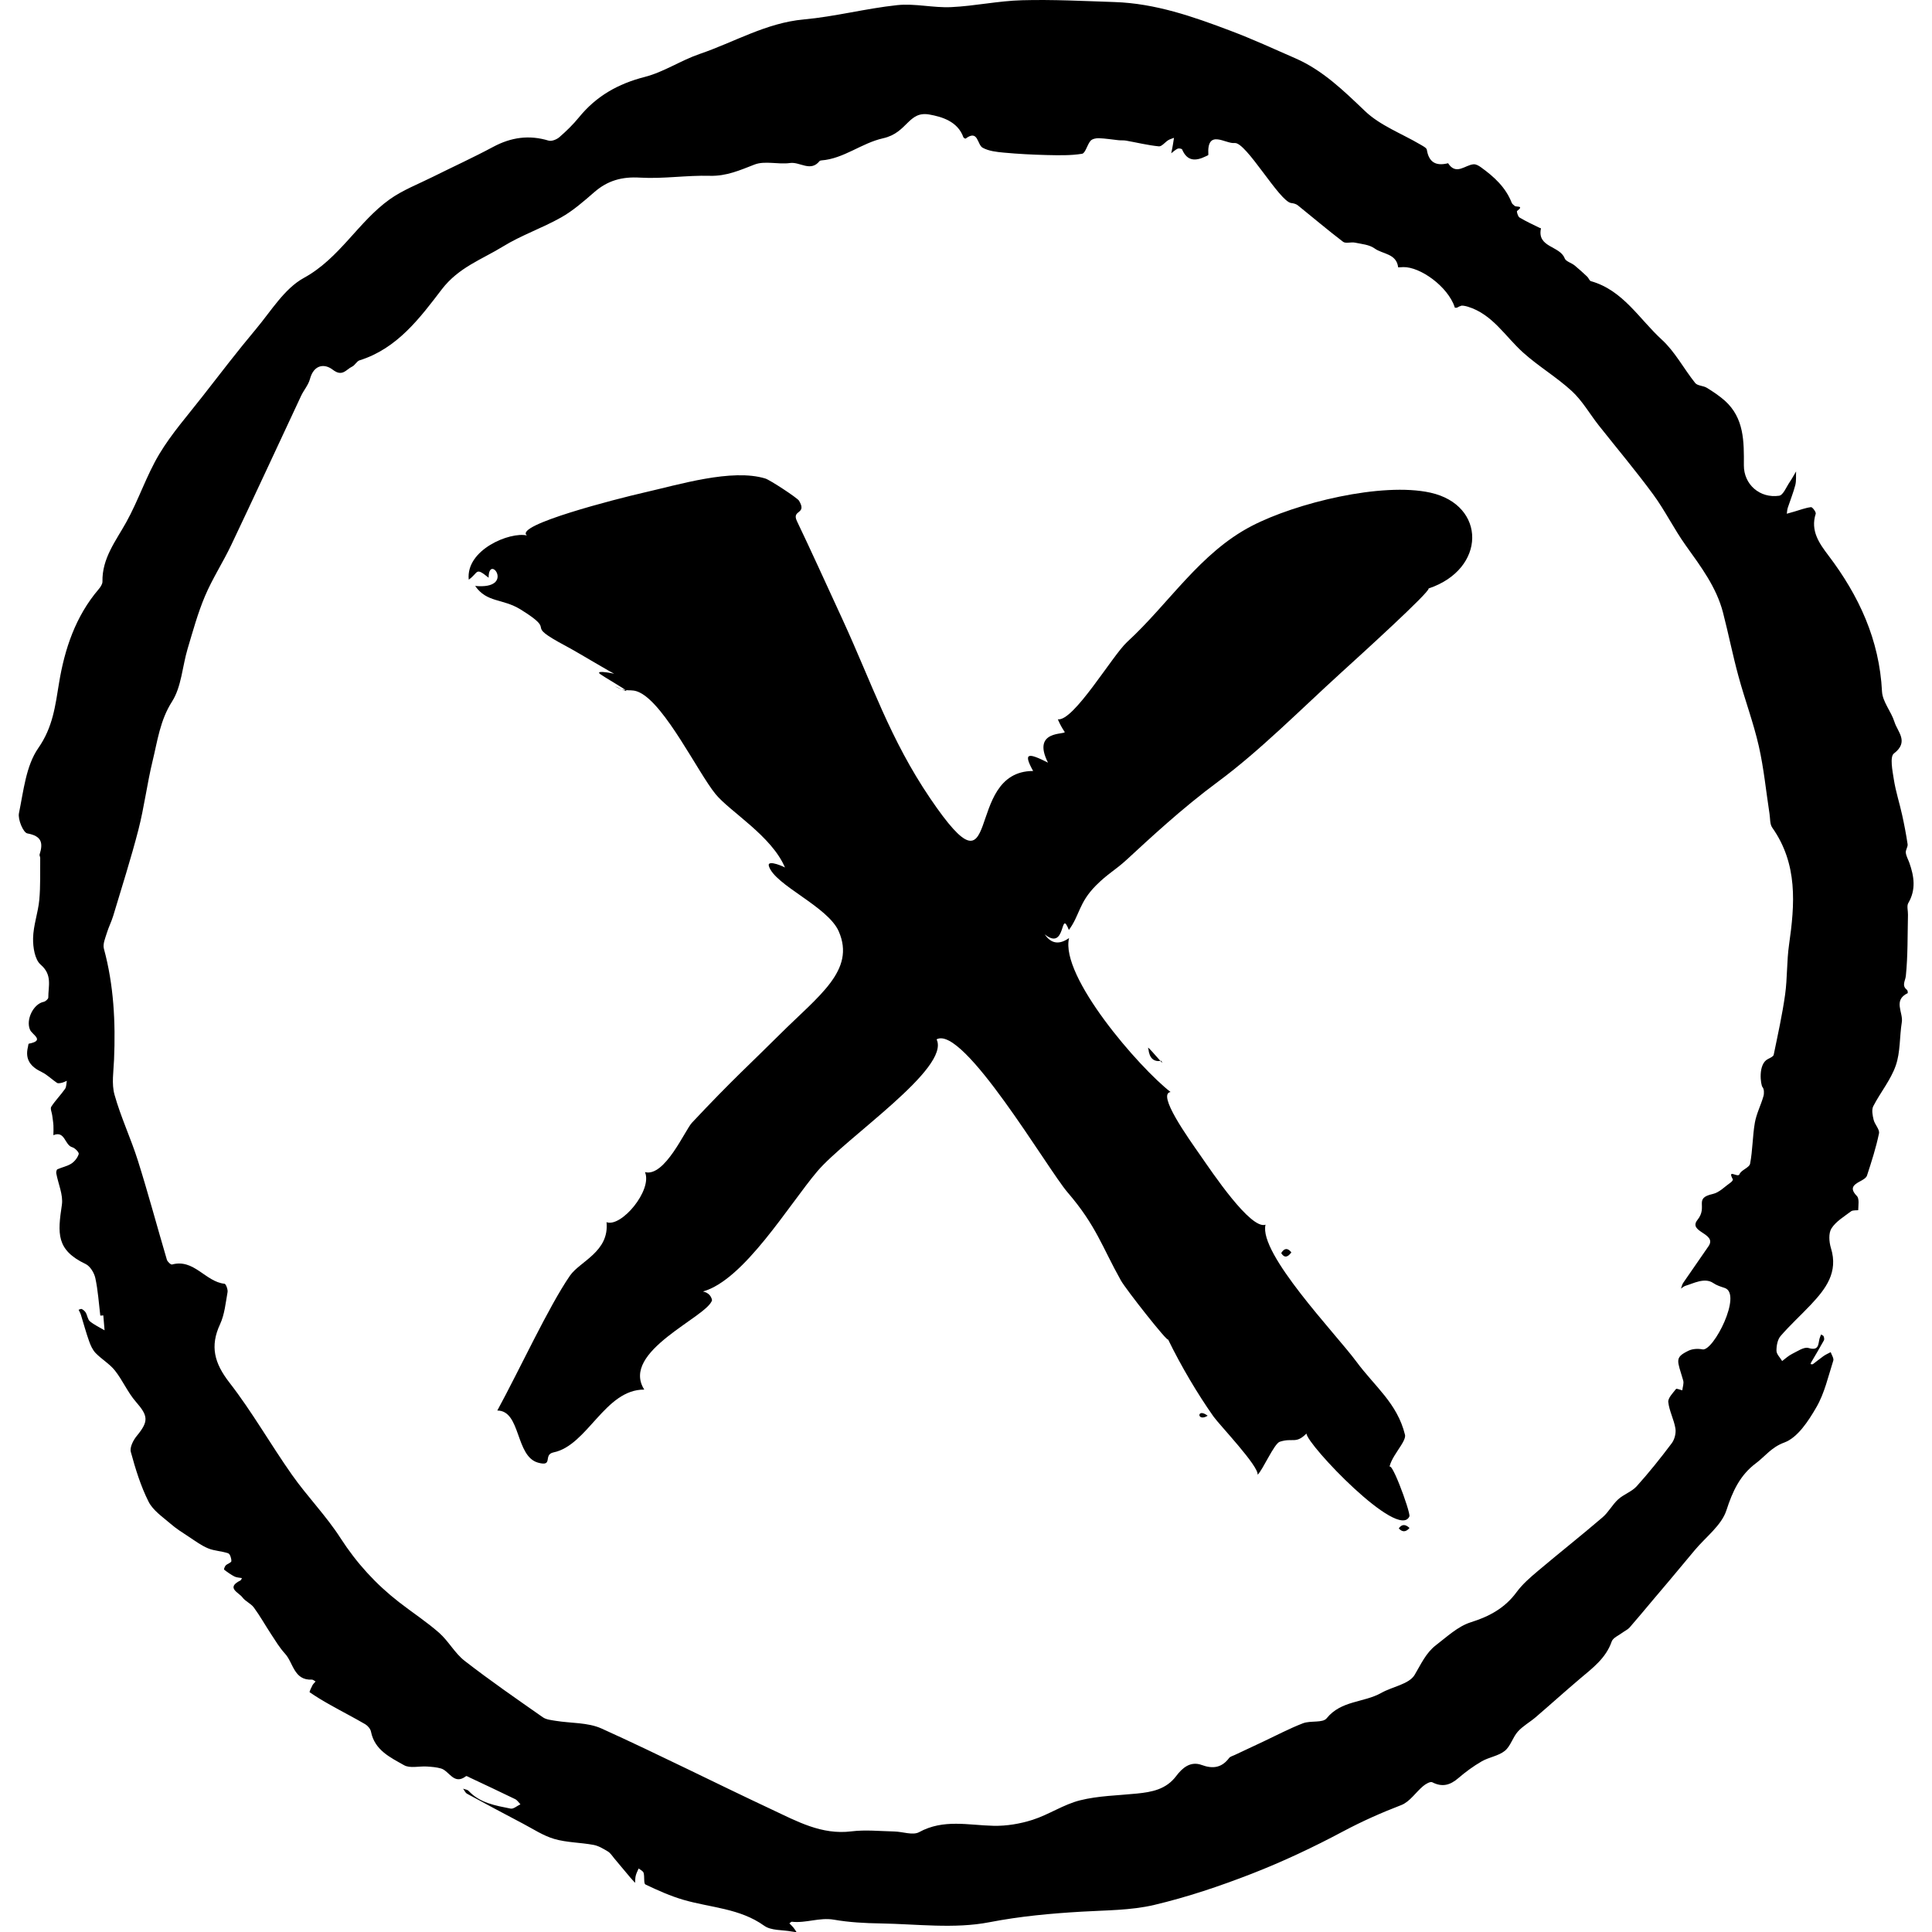
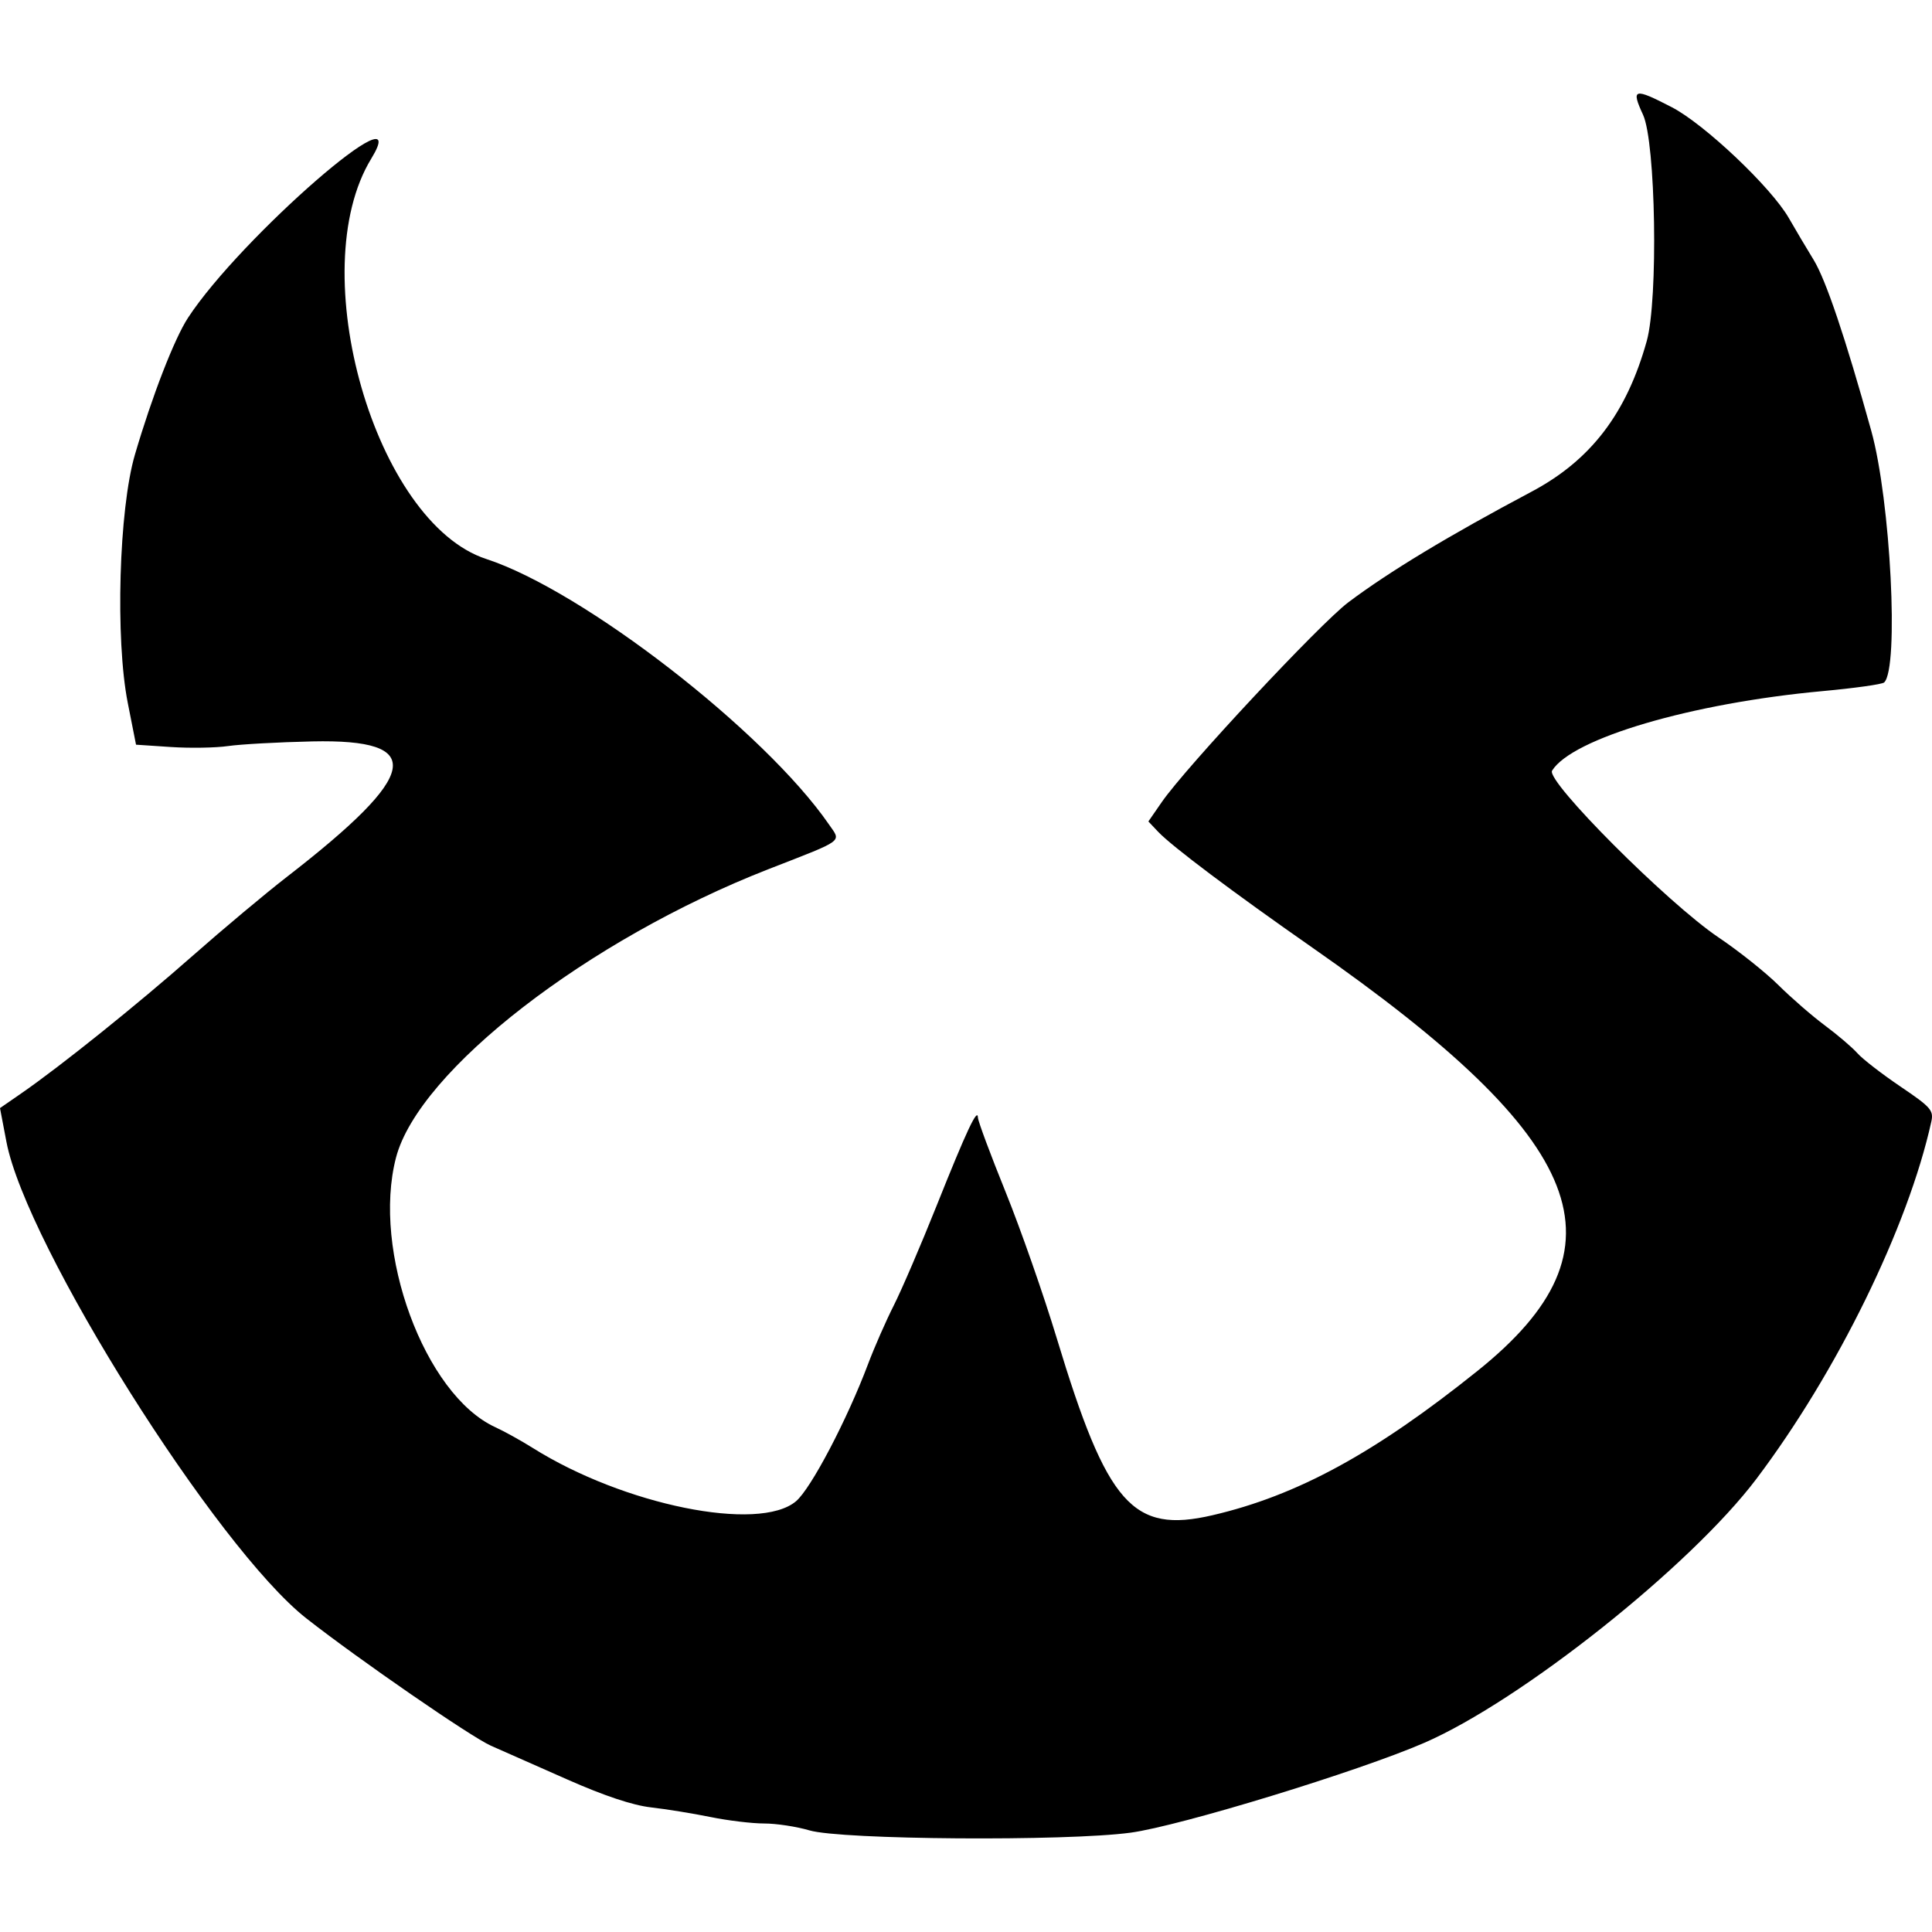
- <svg xmlns="http://www.w3.org/2000/svg" version="1.1" width="32" height="32" viewBox="0 0 32 32">
-   <path d="M23.662 9.747c0.958-0.32 0.959-1.381 0.030-1.587-0.803-0.178-2.226 0.17-2.961 0.552-0.859 0.447-1.367 1.283-2.063 1.922-0.244 0.225-0.886 1.319-1.147 1.28 0.031 0.073 0.068 0.143 0.113 0.208 0.028 0.053-0.554-0.041-0.276 0.51-0.329-0.167-0.417-0.169-0.246 0.138-1.181 0-0.476 2.266-1.706 0.452-0.667-0.984-0.962-1.898-1.449-2.957-0.239-0.519-0.559-1.222-0.757-1.633-0.094-0.195 0.174-0.106 0.034-0.339-0.028-0.047-0.48-0.343-0.557-0.367-0.554-0.17-1.435 0.102-2.017 0.234-0.434 0.099-2.16 0.54-1.932 0.709-0.281-0.065-1.017 0.236-0.964 0.732 0.166-0.117 0.103-0.216 0.329-0.032 0-0.417 0.454 0.2-0.223 0.136 0.197 0.282 0.453 0.204 0.753 0.39 0.659 0.408-0.011 0.2 0.753 0.607 0.222 0.118 0.799 0.472 0.829 0.471 0.060-0.001-0.393-0.095-0.257-0.003 0.153 0.104 0.725 0.423 0.233 0.195 0.208 0.119 0.256 0.028 0.414 0.105 0.426 0.208 0.967 1.328 1.257 1.683 0.237 0.29 0.93 0.693 1.151 1.219 0.021 0-0.305-0.15-0.268-0.027 0.097 0.318 0.978 0.668 1.158 1.083 0.281 0.646-0.334 1.064-0.977 1.705-0.485 0.484-0.783 0.746-1.456 1.464-0.113 0.121-0.449 0.903-0.777 0.817 0.127 0.299-0.393 0.921-0.637 0.829 0.049 0.49-0.441 0.648-0.605 0.885-0.353 0.512-0.836 1.559-1.204 2.235 0.392 0 0.297 0.757 0.674 0.863 0.262 0.073 0.077-0.133 0.258-0.17 0.564-0.116 0.85-1.044 1.502-1.040-0.402-0.632 1.045-1.202 1.123-1.481-0.016-0.077-0.066-0.125-0.151-0.144 0.68-0.189 1.425-1.437 1.894-1.99 0.479-0.564 2.208-1.708 1.976-2.186 0.443-0.244 1.838 2.149 2.17 2.535 0.475 0.552 0.573 0.907 0.883 1.459 0.079 0.142 0.781 1.035 0.781 0.976 0.214 0.44 0.489 0.904 0.753 1.278 0.096 0.136 0.754 0.824 0.73 0.964 0.088-0.084 0.274-0.517 0.367-0.547 0.219-0.071 0.263 0.043 0.442-0.136 0.008 0.182 1.527 1.78 1.705 1.372 0.026-0.060-0.356-1.099-0.335-0.757-0.012-0.203 0.292-0.472 0.262-0.595-0.128-0.522-0.498-0.795-0.808-1.215-0.337-0.456-1.618-1.786-1.502-2.264-0.246 0.087-0.884-0.868-1.081-1.151-0.197-0.282-0.721-1.013-0.492-1.047-0.52-0.404-1.833-1.915-1.681-2.55-0.163 0.115-0.297 0.095-0.403-0.061 0.362 0.291 0.251-0.448 0.4-0.073 0.18-0.243 0.163-0.449 0.447-0.735 0.194-0.196 0.321-0.254 0.513-0.431 0.369-0.34 0.912-0.848 1.512-1.291 0.688-0.509 1.366-1.194 2.041-1.808 0.307-0.279 1.474-1.339 1.445-1.391zM19.235 17.571c0.093 0.149-0.272-0.316-0.214-0.197 0.016 0.152 0.087 0.218 0.214 0.197zM21.389 20.743c-0.061-0.077-0.117-0.073-0.168 0.012 0.048 0.080 0.104 0.077 0.168-0.012zM23.346 25.308c-0.070-0.066-0.129-0.064-0.178 0.007 0.059 0.065 0.118 0.063 0.178-0.007zM20.003 23.449c-0.185-0.141-0.181 0.111 0 0z" />
-   <path d="M1.661 21.789c-0.025-0.207-0.038-0.417-0.082-0.62-0.019-0.087-0.086-0.197-0.161-0.233-0.489-0.233-0.464-0.506-0.393-0.981 0.024-0.165-0.061-0.346-0.093-0.521-0.004-0.021 0.005-0.061 0.019-0.067 0.076-0.034 0.162-0.050 0.231-0.094 0.054-0.035 0.104-0.099 0.122-0.159 0.008-0.026-0.062-0.1-0.107-0.112-0.128-0.035-0.118-0.28-0.313-0.2 0.001-0.054 0.004-0.107 0.001-0.16-0.003-0.056-0.013-0.111-0.020-0.167-0.006-0.049-0.036-0.112-0.016-0.144 0.067-0.104 0.157-0.194 0.228-0.295 0.024-0.034 0.021-0.089 0.030-0.134-0.028 0.011-0.055 0.026-0.083 0.032-0.026 0.006-0.063 0.014-0.081 0.001-0.086-0.057-0.161-0.135-0.253-0.179-0.182-0.087-0.279-0.207-0.227-0.416 0.005-0.018 0.006-0.051 0.013-0.053 0.274-0.052 0.059-0.147 0.022-0.229-0.075-0.168 0.056-0.43 0.224-0.464 0.031-0.006 0.078-0.047 0.078-0.072-0.001-0.187 0.071-0.374-0.125-0.543-0.099-0.084-0.13-0.29-0.127-0.439 0.004-0.213 0.083-0.423 0.103-0.637 0.021-0.23 0.012-0.462 0.015-0.693 0-0.019-0.015-0.041-0.010-0.057 0.061-0.193 0.034-0.306-0.203-0.349-0.068-0.013-0.16-0.232-0.139-0.335 0.076-0.369 0.116-0.785 0.32-1.078 0.242-0.347 0.281-0.697 0.344-1.079 0.092-0.561 0.272-1.101 0.653-1.549 0.031-0.036 0.066-0.086 0.066-0.129-0.008-0.387 0.22-0.671 0.395-0.986 0.203-0.365 0.333-0.771 0.547-1.128 0.204-0.34 0.472-0.642 0.717-0.957 0.291-0.373 0.579-0.75 0.883-1.112 0.25-0.298 0.471-0.671 0.794-0.848 0.594-0.325 0.898-0.927 1.421-1.301 0.217-0.155 0.475-0.253 0.715-0.373 0.333-0.166 0.673-0.321 1.001-0.497 0.296-0.158 0.593-0.201 0.916-0.103 0.050 0.015 0.134-0.018 0.179-0.057 0.116-0.101 0.228-0.21 0.325-0.329 0.286-0.352 0.648-0.556 1.090-0.669 0.315-0.081 0.598-0.274 0.908-0.38 0.573-0.195 1.1-0.515 1.725-0.572 0.519-0.047 1.029-0.182 1.548-0.237 0.293-0.031 0.596 0.047 0.893 0.033 0.392-0.018 0.782-0.104 1.174-0.114 0.511-0.014 1.023 0.013 1.534 0.030 0.673 0.022 1.3 0.241 1.92 0.476 0.363 0.137 0.716 0.299 1.072 0.455 0.456 0.199 0.8 0.537 1.156 0.876 0.251 0.239 0.605 0.37 0.912 0.551 0.041 0.025 0.105 0.054 0.111 0.089 0.033 0.203 0.145 0.27 0.338 0.226 0.005-0.001 0.013-0.005 0.014-0.003 0.135 0.207 0.281 0.027 0.423 0.017 0.040-0.003 0.088 0.025 0.123 0.051 0.215 0.155 0.408 0.33 0.508 0.587 0.008 0.021 0.032 0.035 0.050 0.052 0.024 0.022 0.163-0.011 0.038 0.084-0.009 0.007 0.014 0.090 0.040 0.107 0.11 0.066 0.227 0.119 0.342 0.176 0.004 0.002 0.010 0.001 0.015 0.002-0.072 0.322 0.313 0.288 0.392 0.499 0.020 0.052 0.111 0.074 0.164 0.117 0.072 0.059 0.141 0.122 0.209 0.186 0.024 0.022 0.036 0.068 0.062 0.075 0.532 0.15 0.8 0.627 1.173 0.968 0.22 0.201 0.365 0.483 0.554 0.719 0.038 0.047 0.133 0.043 0.192 0.079 0.104 0.064 0.206 0.132 0.297 0.212 0.324 0.29 0.319 0.679 0.317 1.071-0.002 0.318 0.264 0.551 0.584 0.505 0.068-0.010 0.119-0.145 0.174-0.225 0.039-0.057 0.071-0.118 0.107-0.178-0.004 0.076 0.005 0.154-0.013 0.226-0.033 0.127-0.083 0.249-0.124 0.374-0.011 0.032-0.012 0.067-0.017 0.101 0.043-0.012 0.086-0.024 0.13-0.037 0.090-0.026 0.179-0.061 0.271-0.072 0.023-0.003 0.087 0.083 0.078 0.11-0.091 0.28 0.060 0.492 0.208 0.687 0.509 0.671 0.847 1.4 0.89 2.257 0.009 0.17 0.152 0.33 0.206 0.503 0.051 0.165 0.246 0.329-0.009 0.523-0.070 0.054-0.024 0.286-0.001 0.431 0.031 0.199 0.095 0.393 0.138 0.59 0.035 0.159 0.066 0.32 0.090 0.482 0.006 0.044-0.035 0.095-0.030 0.14 0.007 0.058 0.039 0.112 0.059 0.168 0.079 0.224 0.113 0.444-0.018 0.667-0.028 0.049-0.003 0.128-0.005 0.194-0.008 0.337-0.001 0.675-0.035 1.010-0.009 0.089-0.075 0.16 0.020 0.235 0.011 0.009 0.014 0.051 0.010 0.053-0.246 0.117-0.071 0.32-0.097 0.481-0.039 0.24-0.022 0.496-0.101 0.72-0.083 0.238-0.255 0.444-0.372 0.672-0.030 0.059-0.011 0.152 0.006 0.224 0.019 0.079 0.103 0.16 0.089 0.226-0.049 0.237-0.124 0.469-0.199 0.699-0.014 0.041-0.074 0.073-0.119 0.097-0.118 0.063-0.165 0.12-0.048 0.241 0.043 0.045 0.023 0.154 0.022 0.234 0 0.005-0.088-0.004-0.117 0.018-0.115 0.087-0.251 0.167-0.326 0.284-0.051 0.080-0.040 0.225-0.009 0.326 0.125 0.402-0.086 0.675-0.333 0.938-0.165 0.175-0.344 0.337-0.501 0.519-0.051 0.059-0.069 0.162-0.068 0.245 0.001 0.057 0.061 0.112 0.094 0.169 0.054-0.040 0.104-0.088 0.163-0.117 0.088-0.043 0.198-0.121 0.273-0.099 0.178 0.053 0.159-0.066 0.184-0.158 0.006-0.022 0.017-0.044 0.025-0.066 0.015 0.010 0.037 0.017 0.042 0.030 0.008 0.020 0.014 0.051 0.005 0.067-0.069 0.125-0.142 0.247-0.214 0.37-0.004 0.007-0.005 0.016-0.007 0.024 0.013 0 0.030 0.007 0.039 0 0.059-0.043 0.115-0.091 0.175-0.133 0.037-0.026 0.079-0.044 0.119-0.065 0.016 0.047 0.055 0.102 0.043 0.14-0.084 0.262-0.145 0.54-0.281 0.774-0.132 0.228-0.31 0.502-0.531 0.583-0.214 0.078-0.318 0.23-0.472 0.345-0.26 0.195-0.384 0.461-0.486 0.777-0.081 0.25-0.342 0.442-0.524 0.66-0.137 0.164-0.273 0.328-0.411 0.492-0.097 0.115-0.195 0.229-0.291 0.344-0.126 0.149-0.249 0.299-0.378 0.446-0.031 0.035-0.079 0.055-0.117 0.084-0.062 0.047-0.157 0.085-0.179 0.147-0.096 0.278-0.317 0.44-0.526 0.617-0.247 0.209-0.488 0.427-0.734 0.638-0.096 0.082-0.212 0.145-0.295 0.238-0.085 0.095-0.12 0.242-0.216 0.319-0.106 0.085-0.262 0.104-0.383 0.174-0.137 0.079-0.266 0.174-0.386 0.277-0.135 0.116-0.265 0.155-0.432 0.069-0.032-0.017-0.11 0.028-0.151 0.063-0.123 0.103-0.222 0.26-0.361 0.314-0.33 0.127-0.648 0.268-0.962 0.435-0.491 0.262-0.998 0.501-1.516 0.703-0.527 0.205-1.068 0.387-1.617 0.517-0.387 0.091-0.798 0.087-1.198 0.111-0.514 0.030-1.018 0.076-1.53 0.175-0.581 0.113-1.201 0.030-1.805 0.020-0.258-0.004-0.518-0.018-0.771-0.062-0.239-0.041-0.463 0.061-0.697 0.034-0.012-0.001-0.026 0.018-0.040 0.027 0.023 0.024 0.048 0.046 0.068 0.071 0.019 0.023 0.034 0.050 0.051 0.075-0.027-0.004-0.055-0.006-0.081-0.011-0.154-0.029-0.341-0.013-0.456-0.096-0.404-0.289-0.886-0.298-1.334-0.428-0.217-0.063-0.427-0.157-0.632-0.255-0.033-0.016-0.012-0.129-0.031-0.193-0.009-0.030-0.053-0.049-0.082-0.072-0.017 0.039-0.038 0.078-0.048 0.119-0.010 0.038-0.008 0.079-0.011 0.119-0.027-0.030-0.054-0.059-0.080-0.089-0.088-0.105-0.176-0.21-0.264-0.315-0.034-0.040-0.063-0.090-0.107-0.116-0.075-0.045-0.155-0.094-0.239-0.109-0.215-0.040-0.441-0.038-0.648-0.098-0.185-0.054-0.353-0.167-0.527-0.258-0.307-0.161-0.613-0.325-0.918-0.491-0.029-0.016-0.044-0.056-0.066-0.084 0.031 0.012 0.071 0.015 0.092 0.037 0.188 0.202 0.446 0.243 0.695 0.293 0.048 0.010 0.108-0.046 0.163-0.071-0.028-0.029-0.052-0.068-0.086-0.085-0.248-0.121-0.499-0.238-0.749-0.356-0.022-0.010-0.056-0.032-0.066-0.025-0.201 0.154-0.276-0.086-0.413-0.127-0.075-0.022-0.157-0.028-0.236-0.033-0.127-0.008-0.28 0.034-0.378-0.022-0.228-0.129-0.486-0.248-0.547-0.554-0.009-0.047-0.053-0.099-0.095-0.124-0.192-0.112-0.39-0.213-0.583-0.322-0.116-0.065-0.229-0.133-0.338-0.208-0.008-0.005 0.026-0.077 0.046-0.115 0.012-0.023 0.034-0.042 0.052-0.063-0.020-0.011-0.041-0.032-0.061-0.031-0.301 0.014-0.306-0.28-0.446-0.431-0.089-0.097-0.158-0.213-0.231-0.324-0.096-0.146-0.181-0.299-0.284-0.439-0.049-0.067-0.141-0.102-0.19-0.169-0.059-0.080-0.28-0.158-0.032-0.28 0.012-0.006 0.016-0.026 0.024-0.039-0.041-0.008-0.087-0.008-0.123-0.026-0.061-0.031-0.118-0.072-0.172-0.114-0.006-0.005 0.010-0.053 0.027-0.070 0.028-0.028 0.092-0.046 0.093-0.070 0.002-0.044-0.021-0.119-0.052-0.13-0.107-0.038-0.228-0.039-0.332-0.082-0.112-0.046-0.212-0.121-0.314-0.188-0.107-0.070-0.217-0.139-0.313-0.223-0.13-0.112-0.288-0.218-0.361-0.364-0.13-0.259-0.217-0.542-0.293-0.822-0.021-0.075 0.040-0.195 0.098-0.265 0.2-0.243 0.191-0.331-0.015-0.567-0.135-0.155-0.218-0.354-0.346-0.516-0.088-0.111-0.22-0.187-0.32-0.29-0.051-0.053-0.084-0.128-0.109-0.199-0.051-0.143-0.090-0.29-0.135-0.435-0.009-0.029-0.025-0.056-0.038-0.083 0.018-0.005 0.041-0.019 0.053-0.012 0.026 0.014 0.052 0.035 0.066 0.060 0.026 0.046 0.032 0.113 0.068 0.143 0.073 0.060 0.161 0.101 0.243 0.149-0.007-0.082-0.014-0.165-0.021-0.247-0.018 0.001-0.032 0.002-0.047 0.004zM24.095 5.087c-0.118-0.346-0.572-0.668-0.851-0.663-0.030 0.001-0.085 0.006-0.086 0.004-0.028-0.231-0.257-0.216-0.39-0.313-0.087-0.063-0.214-0.073-0.325-0.096-0.064-0.014-0.153 0.019-0.197-0.014-0.255-0.194-0.5-0.403-0.75-0.604-0.028-0.023-0.071-0.034-0.109-0.038-0.194-0.022-0.748-1.016-0.938-0.994-0.15 0.018-0.462-0.245-0.435 0.194 0.001 0.008-0.028 0.020-0.044 0.027-0.163 0.079-0.305 0.086-0.39-0.114-0.006-0.014-0.055-0.022-0.074-0.014-0.039 0.018-0.072 0.051-0.107 0.077 0.010-0.047 0.020-0.094 0.028-0.142 0.007-0.038 0.012-0.076 0.018-0.114-0.031 0.013-0.066 0.021-0.094 0.038-0.054 0.033-0.108 0.107-0.156 0.103-0.183-0.018-0.364-0.063-0.545-0.095-0.041-0.007-0.085-0.002-0.127-0.007-0.107-0.011-0.214-0.029-0.322-0.033-0.047-0.002-0.111 0.012-0.138 0.043-0.057 0.066-0.085 0.206-0.141 0.215-0.191 0.031-0.389 0.025-0.584 0.021-0.237-0.006-0.474-0.018-0.71-0.040-0.12-0.011-0.25-0.025-0.352-0.081-0.093-0.051-0.072-0.309-0.283-0.151-0.004 0.003-0.032-0.012-0.036-0.022-0.094-0.266-0.362-0.341-0.563-0.377-0.352-0.063-0.36 0.302-0.766 0.393-0.362 0.081-0.651 0.339-1.025 0.367-0.010 0.001-0.022 0.004-0.028 0.010-0.149 0.188-0.326 0.009-0.49 0.033-0.194 0.028-0.416-0.042-0.589 0.026-0.242 0.094-0.464 0.193-0.736 0.186-0.386-0.011-0.776 0.053-1.16 0.030-0.298-0.018-0.536 0.048-0.757 0.241-0.174 0.151-0.351 0.307-0.55 0.419-0.312 0.176-0.657 0.293-0.961 0.48-0.349 0.215-0.735 0.345-1.015 0.711-0.362 0.474-0.739 0.981-1.361 1.175-0.048 0.015-0.077 0.083-0.125 0.105-0.097 0.045-0.159 0.175-0.319 0.051-0.143-0.11-0.316-0.080-0.378 0.153-0.026 0.099-0.102 0.184-0.147 0.28-0.386 0.824-0.767 1.65-1.158 2.472-0.136 0.286-0.311 0.554-0.434 0.845-0.119 0.281-0.2 0.579-0.288 0.873-0.087 0.292-0.101 0.627-0.257 0.872-0.2 0.313-0.241 0.652-0.323 0.987-0.091 0.375-0.138 0.761-0.234 1.135-0.124 0.481-0.276 0.954-0.418 1.429-0.029 0.096-0.076 0.186-0.105 0.282-0.026 0.085-0.070 0.184-0.049 0.262 0.164 0.604 0.194 1.217 0.168 1.836-0.008 0.195-0.043 0.402 0.008 0.583 0.104 0.372 0.272 0.725 0.388 1.094 0.171 0.543 0.318 1.093 0.479 1.638 0.010 0.033 0.065 0.085 0.086 0.079 0.364-0.099 0.553 0.287 0.869 0.319 0.022 0.002 0.058 0.095 0.050 0.139-0.032 0.179-0.049 0.369-0.124 0.531-0.17 0.365-0.094 0.645 0.152 0.963 0.378 0.486 0.684 1.028 1.040 1.533 0.253 0.359 0.566 0.678 0.803 1.047 0.267 0.414 0.587 0.764 0.971 1.062 0.22 0.171 0.455 0.324 0.663 0.507 0.155 0.137 0.259 0.337 0.421 0.463 0.421 0.327 0.86 0.63 1.297 0.936 0.056 0.039 0.139 0.046 0.21 0.058 0.255 0.042 0.535 0.025 0.762 0.128 0.948 0.429 1.878 0.9 2.821 1.342 0.416 0.195 0.825 0.423 1.318 0.361 0.233-0.029 0.472-0.003 0.709 0.002 0.139 0.003 0.308 0.068 0.412 0.011 0.403-0.221 0.816-0.114 1.231-0.105 0.216 0.005 0.442-0.033 0.648-0.099 0.269-0.086 0.514-0.255 0.786-0.323 0.304-0.076 0.627-0.080 0.941-0.112 0.25-0.025 0.486-0.069 0.653-0.292 0.1-0.133 0.235-0.25 0.422-0.181 0.185 0.068 0.332 0.045 0.453-0.116 0.019-0.025 0.060-0.034 0.091-0.049 0.159-0.075 0.32-0.149 0.479-0.225 0.217-0.102 0.43-0.215 0.653-0.301 0.125-0.048 0.327-0.002 0.392-0.082 0.24-0.298 0.616-0.258 0.905-0.421 0.186-0.105 0.461-0.144 0.553-0.299 0.105-0.177 0.187-0.364 0.352-0.491 0.183-0.14 0.364-0.312 0.575-0.379 0.311-0.098 0.567-0.235 0.762-0.501 0.098-0.133 0.227-0.244 0.354-0.351 0.354-0.299 0.718-0.586 1.069-0.887 0.099-0.084 0.162-0.21 0.259-0.298 0.092-0.084 0.224-0.126 0.306-0.216 0.205-0.228 0.397-0.468 0.581-0.713 0.048-0.064 0.074-0.168 0.061-0.246-0.024-0.148-0.102-0.288-0.118-0.436-0.007-0.068 0.076-0.149 0.128-0.217 0.010-0.012 0.068 0.014 0.104 0.022 0.006-0.055 0.029-0.114 0.015-0.163-0.097-0.334-0.15-0.377 0.088-0.493 0.066-0.032 0.158-0.037 0.232-0.022 0.181 0.036 0.666-0.921 0.366-1.018-0.064-0.021-0.132-0.042-0.187-0.080-0.143-0.099-0.334 0.008-0.459 0.044-0.028 0.008-0.051 0.031-0.077 0.047 0.012-0.031 0.018-0.066 0.036-0.093 0.139-0.203 0.281-0.405 0.42-0.608 0.149-0.217-0.346-0.231-0.183-0.436 0.181-0.226-0.071-0.357 0.254-0.43 0.109-0.024 0.202-0.125 0.301-0.194 0.015-0.010 0.036-0.039 0.032-0.047-0.1-0.185 0.083-0.020 0.109-0.086 0.028-0.071 0.163-0.108 0.176-0.174 0.043-0.223 0.040-0.456 0.079-0.68 0.026-0.149 0.1-0.29 0.142-0.438 0.014-0.047 0.012-0.121-0.016-0.152s-0.081-0.382 0.094-0.466c0.034-0.017 0.086-0.040 0.092-0.068 0.068-0.331 0.142-0.662 0.189-0.997 0.038-0.273 0.026-0.553 0.065-0.825 0.097-0.675 0.147-1.338-0.278-1.941-0.041-0.058-0.033-0.15-0.045-0.227-0.058-0.375-0.094-0.755-0.178-1.124-0.089-0.391-0.232-0.77-0.337-1.158-0.095-0.348-0.165-0.702-0.255-1.051-0.109-0.423-0.368-0.764-0.617-1.113-0.195-0.272-0.343-0.578-0.541-0.847-0.287-0.391-0.601-0.763-0.902-1.144-0.148-0.188-0.27-0.405-0.443-0.565-0.253-0.233-0.555-0.411-0.81-0.641-0.295-0.265-0.504-0.632-0.913-0.758-0.039-0.012-0.109-0.027-0.12-0.011-0.040 0.006-0.058 0.044-0.104 0.022z" />
+ <svg xmlns="http://www.w3.org/2000/svg" width="512" height="512" viewBox="0 0 512 512">
+   <path d="M435.426 30.422c3.368 7.296 4.051 48.944.983 59.947-5.358 19.212-14.839 31.603-30.555 39.945-21.891 11.618-37.714 21.172-48.546 29.316-7.493 5.632-43.031 43.686-49.408 52.904l-3.567 5.16 2.587 2.738c3.646 3.858 19.949 16.105 40.825 30.667 73.5 51.272 84.548 79.502 43.889 112.138-27.24 21.863-47.885 33.11-70.326 38.318-21.151 4.909-27.894-2.748-41.226-46.812-3.478-11.498-9.597-28.993-13.597-38.879-4-9.888-7.296-18.741-7.322-19.676-.081-2.785-3.021 3.479-10.956 23.353-4.129 10.344-9.227 22.213-11.328 26.375s-5.173 11.161-6.826 15.554c-5.577 14.821-15.157 33.06-19.109 36.384-9.84 8.279-45.647 1.022-69.778-14.144-3.043-1.912-7.522-4.394-9.953-5.512-18.695-8.606-32.707-46.699-26.27-71.411 6.008-23.065 50.902-57.814 98.833-76.497 20.29-7.91 19.164-7.076 15.913-11.793-17.014-24.686-65.138-61.967-90.819-70.355-29.456-9.62-48.632-76.368-30.481-106.1 11.947-19.572-34.668 20.916-48.565 42.179-3.623 5.546-9.504 20.703-14.072 36.275-4.238 14.438-5.227 48.912-1.891 65.787l2.187 11.067 9.215.614c5.066.338 11.899.225 15.182-.253 3.281-.476 13.319-1.03 22.305-1.229 30.337-.672 28.609 8.537-6.741 35.913-5.675 4.397-16.908 13.802-24.96 20.903-14.727 12.986-34.992 29.257-45.428 36.471l-5.622 3.887 1.704 8.938C6.925 329.997 57.442 410.265 81.19 428.89c13.895 10.897 43.653 31.428 48.91 33.744 3.043 1.342 12.174 5.377 20.288 8.969 9.698 4.292 17.286 6.821 22.134 7.373 4.059.462 11.15 1.611 15.759 2.553s11.011 1.714 14.226 1.714c3.214 0 8.606.82 11.982 1.822 8.427 2.502 67.989 2.932 85.123.613 13.132-1.776 60.5-16.269 77.873-23.825 25.666-11.164 70.573-46.861 87.98-69.936 21.374-28.334 40.175-66.719 46.341-94.611.675-3.046-.041-3.863-8.19-9.377-4.909-3.322-10.033-7.288-11.385-8.816s-5.225-4.836-8.608-7.35c-3.382-2.514-8.916-7.318-12.298-10.675-3.38-3.356-10.53-9.05-15.887-12.657-13.479-9.071-45.82-41.47-44.122-44.2 5.336-8.588 36.986-17.894 71.692-21.08 8.453-.777 15.793-1.806 16.308-2.29 3.993-3.739 1.714-48.248-3.418-66.719-6.848-24.642-12.022-39.989-15.272-45.287a515 515 0 0 1-6.567-11.067c-4.666-8.138-22.353-24.892-31.015-29.375-10.043-5.201-10.851-4.986-7.615 2.015z" />
</svg>
